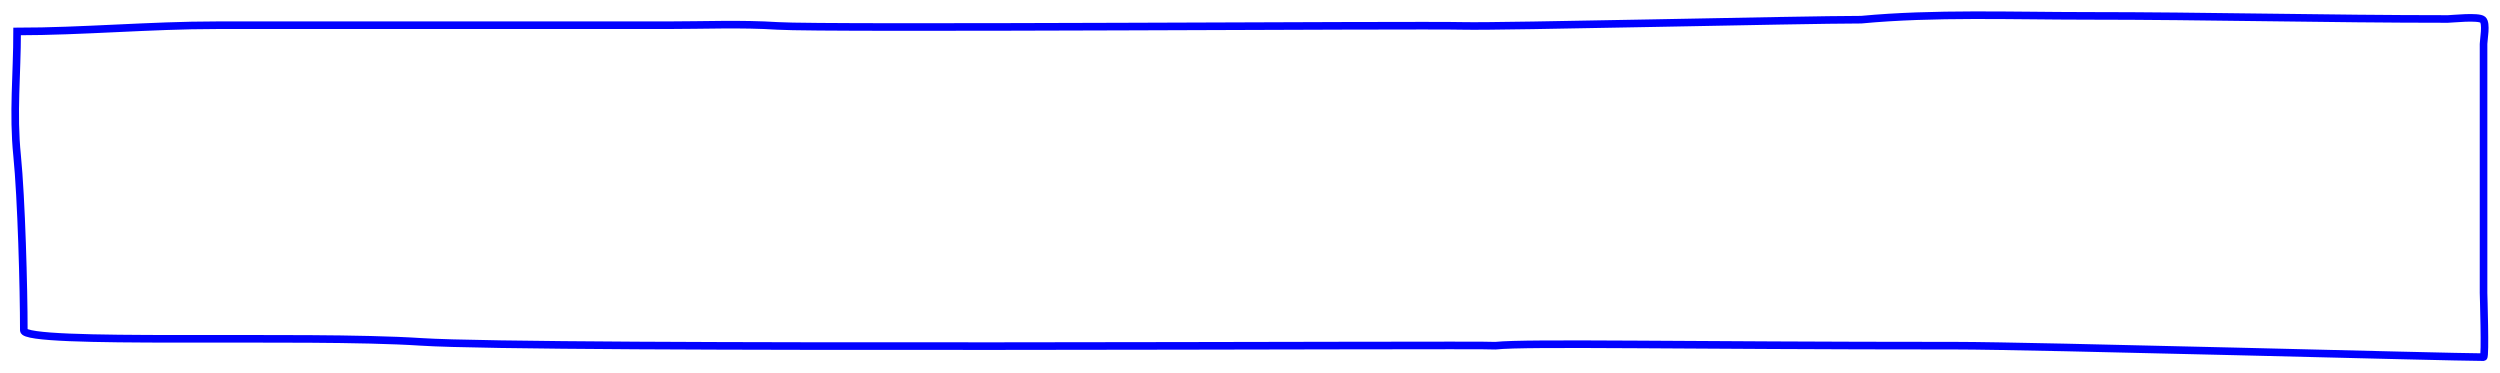
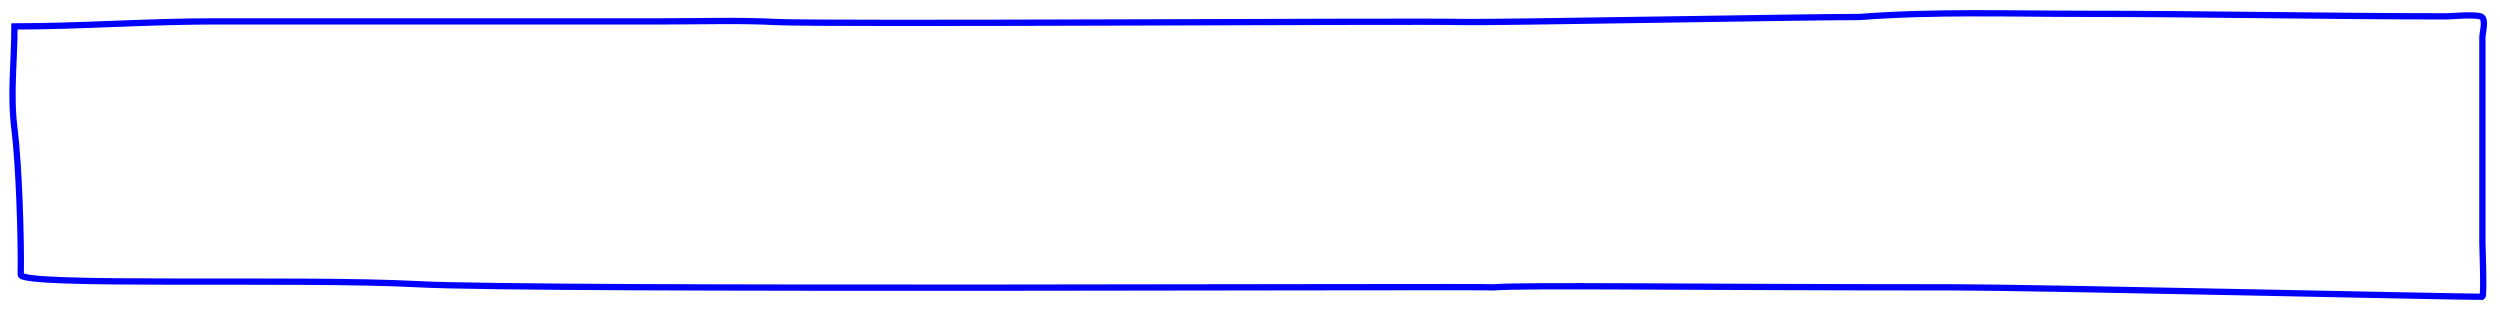
- <svg xmlns="http://www.w3.org/2000/svg" width="329" height="49" viewBox="0 0 329 49" fill="none">
-   <path d="M2.252 20.487C1.685 14.86 2.252 9.826 2.252 4.141C10.806 4.141 19.77 3.32 28.505 3.32H87.724C92.584 3.32 97.513 3.101 102.36 3.411C108.575 3.809 186.421 3.251 192.65 3.411C197.406 3.533 237.083 2.59 244.931 2.59C254.476 1.688 264.908 2.089 274.517 2.089C290.443 2.089 306.231 2.499 322.145 2.499C322.643 2.499 326.154 2.105 326.727 2.59C327.27 3.049 326.835 5.218 326.835 5.782V16.839V38.543C326.835 38.79 327.097 46.975 326.835 47C322.396 47 267.506 45.492 257.407 45.492C221.637 45.492 201.085 45.051 196.809 45.492C195.257 45.307 70.861 45.995 55.414 44.99C39.968 43.985 3.134 45.433 3.134 43.483C3.134 37.924 2.811 26.048 2.252 20.487Z" stroke="#0000FF" stroke-width="1" stroke-linecap="round" />
+ <svg xmlns="http://www.w3.org/2000/svg" version="1.1" id="Capa_1" x="0px" y="0px" viewBox="0 0 397.6 49" style="enable-background:new 0 0 397.6 49;" xml:space="preserve">
+   <style type="text/css">
+ 	.st0{fill:none;stroke:#0000FF;stroke-linecap:round;}
+ </style>
+   <path class="st0" d="M2.3,20.5c-0.7-5.6,0-10.7,0-16.3c10.3,0,21.2-0.8,31.8-0.8h71.6c5.9,0,11.8-0.2,17.7,0.1  c7.5,0.4,101.7-0.2,109.2,0c5.8,0.1,53.7-0.8,63.2-0.8c11.5-0.9,24.2-0.5,35.8-0.5c19.3,0,38.4,0.4,57.6,0.4c0.6,0,4.8-0.4,5.5,0.1  c0.7,0.5,0.1,2.6,0.1,3.2v11.1v21.7c0,0.2,0.3,8.4,0,8.5c-5.4,0-71.8-1.5-84-1.5c-43.3,0-68.1-0.4-73.3,0  c-1.9-0.2-152.3,0.5-171-0.5c-18.7-1-63.2,0.4-63.2-1.5C3.4,37.9,3,26,2.3,20.5z" />
</svg>
